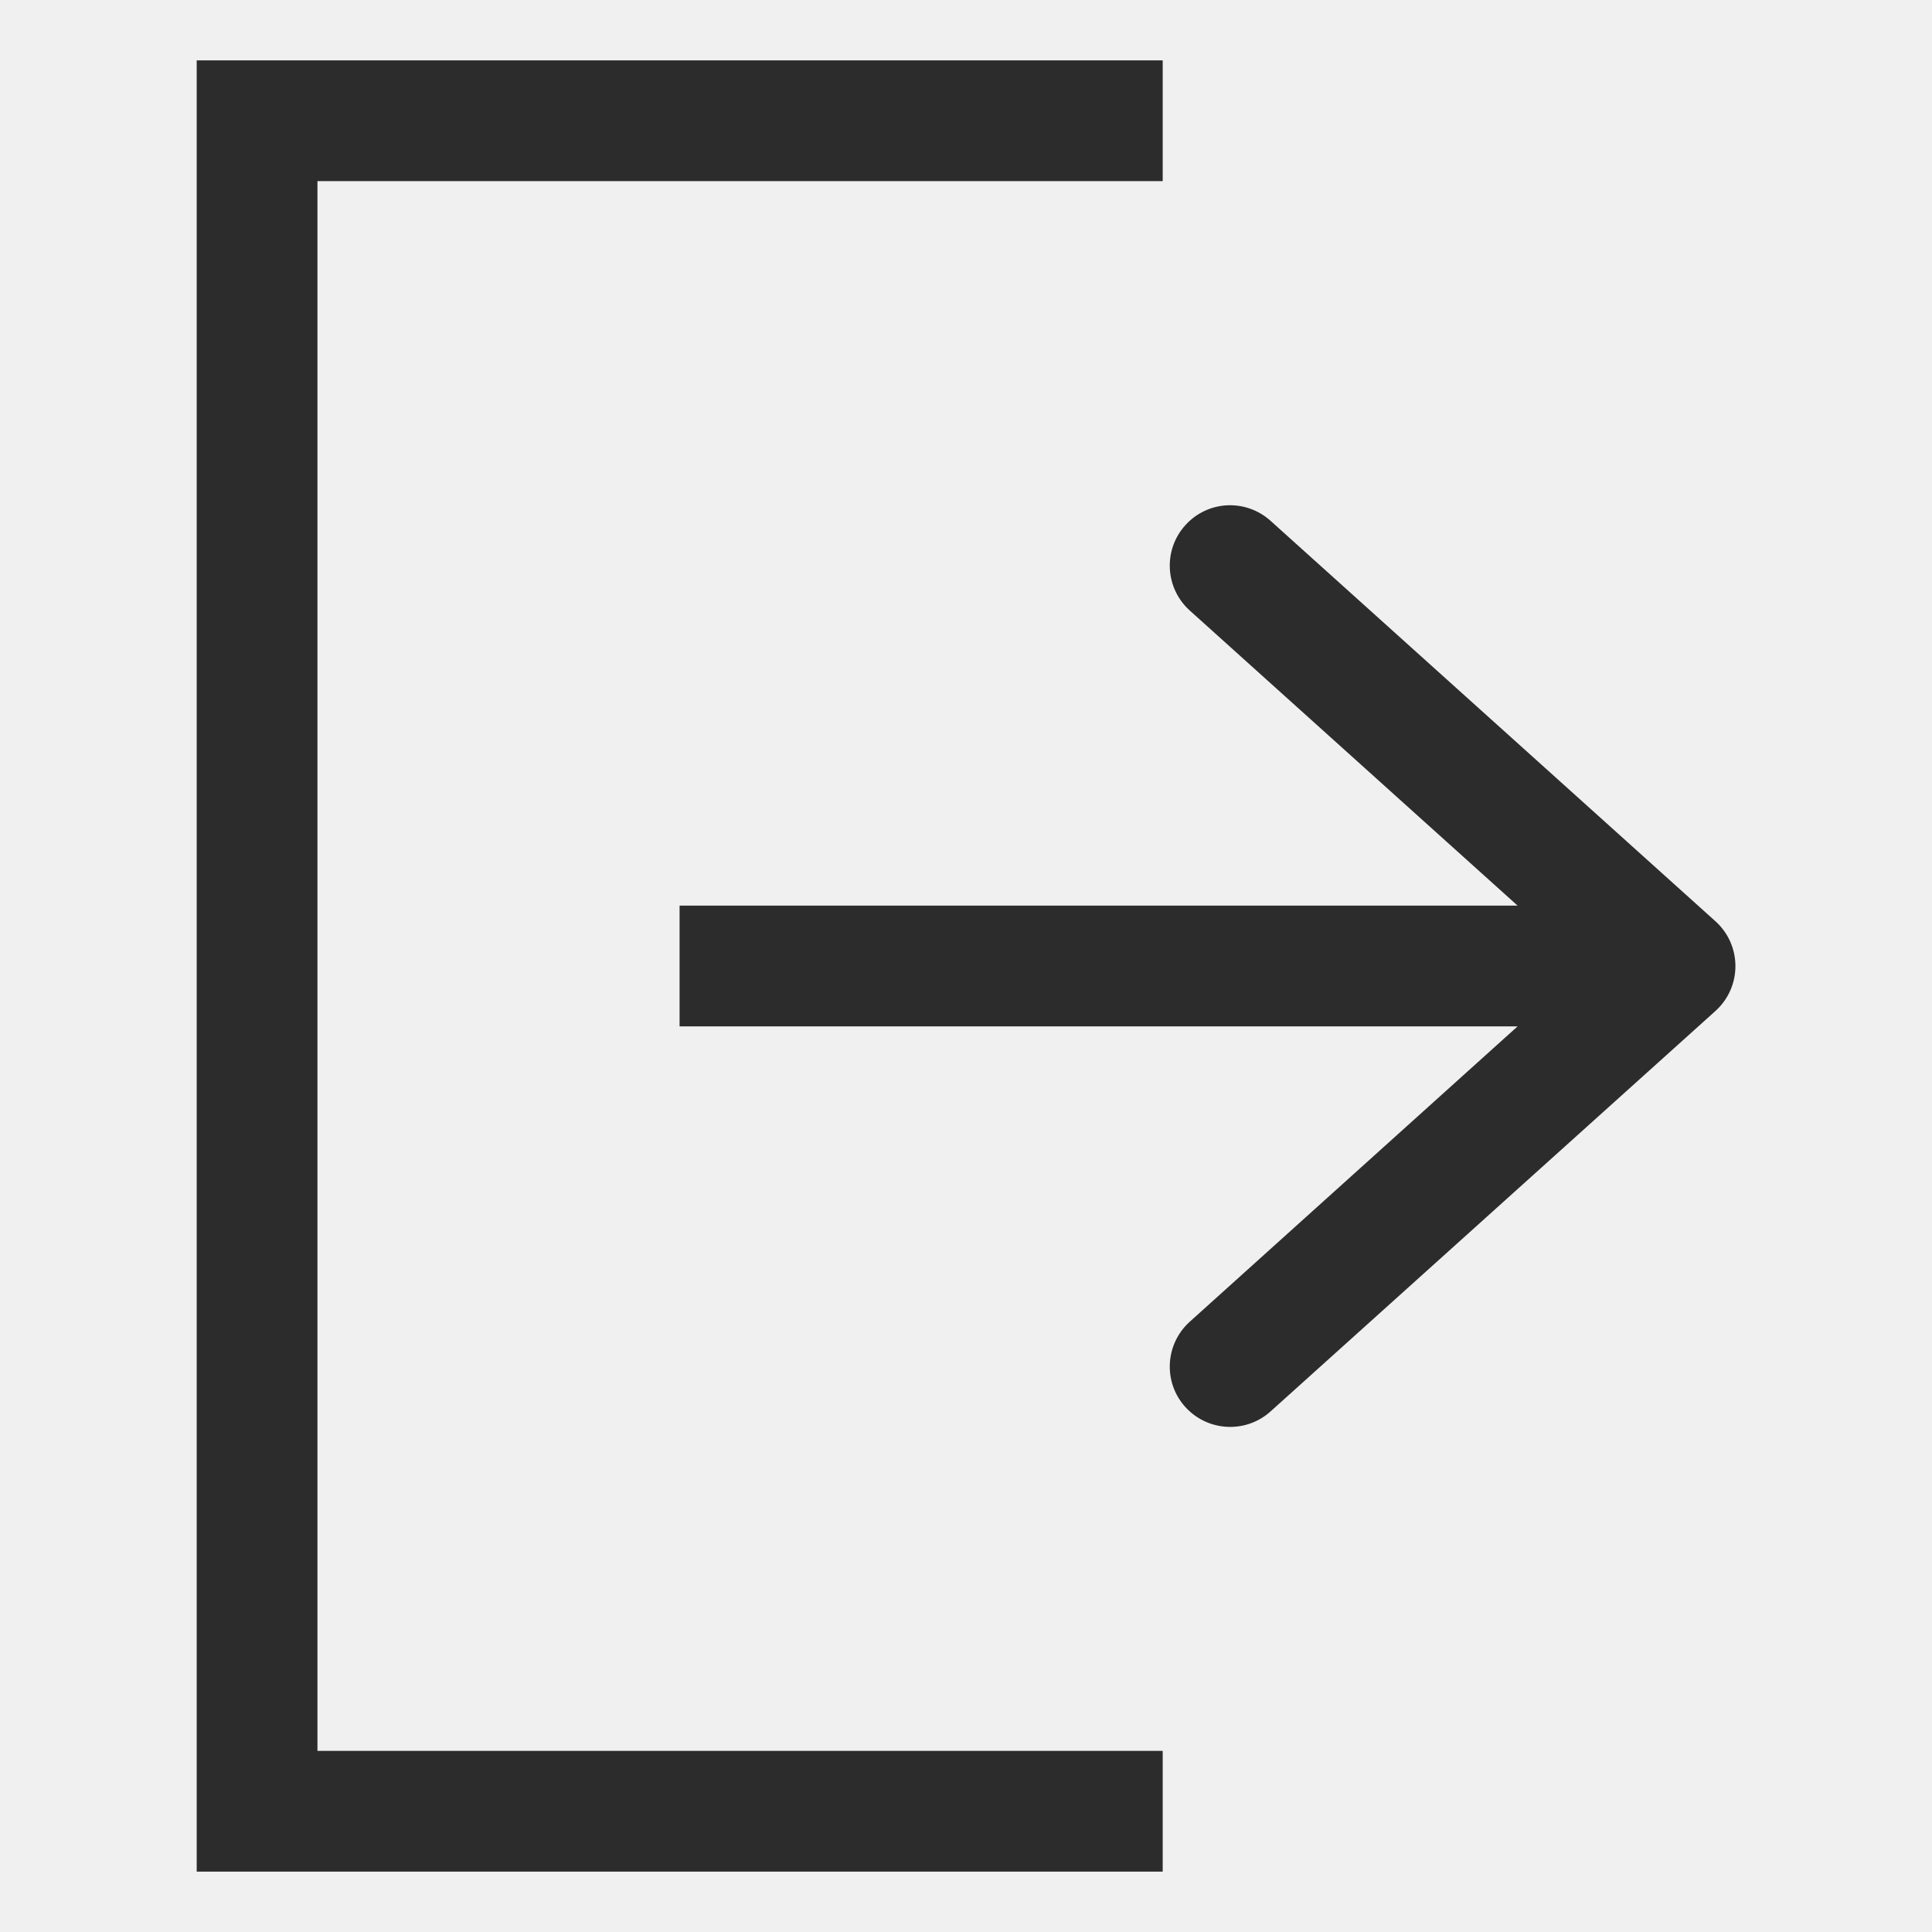
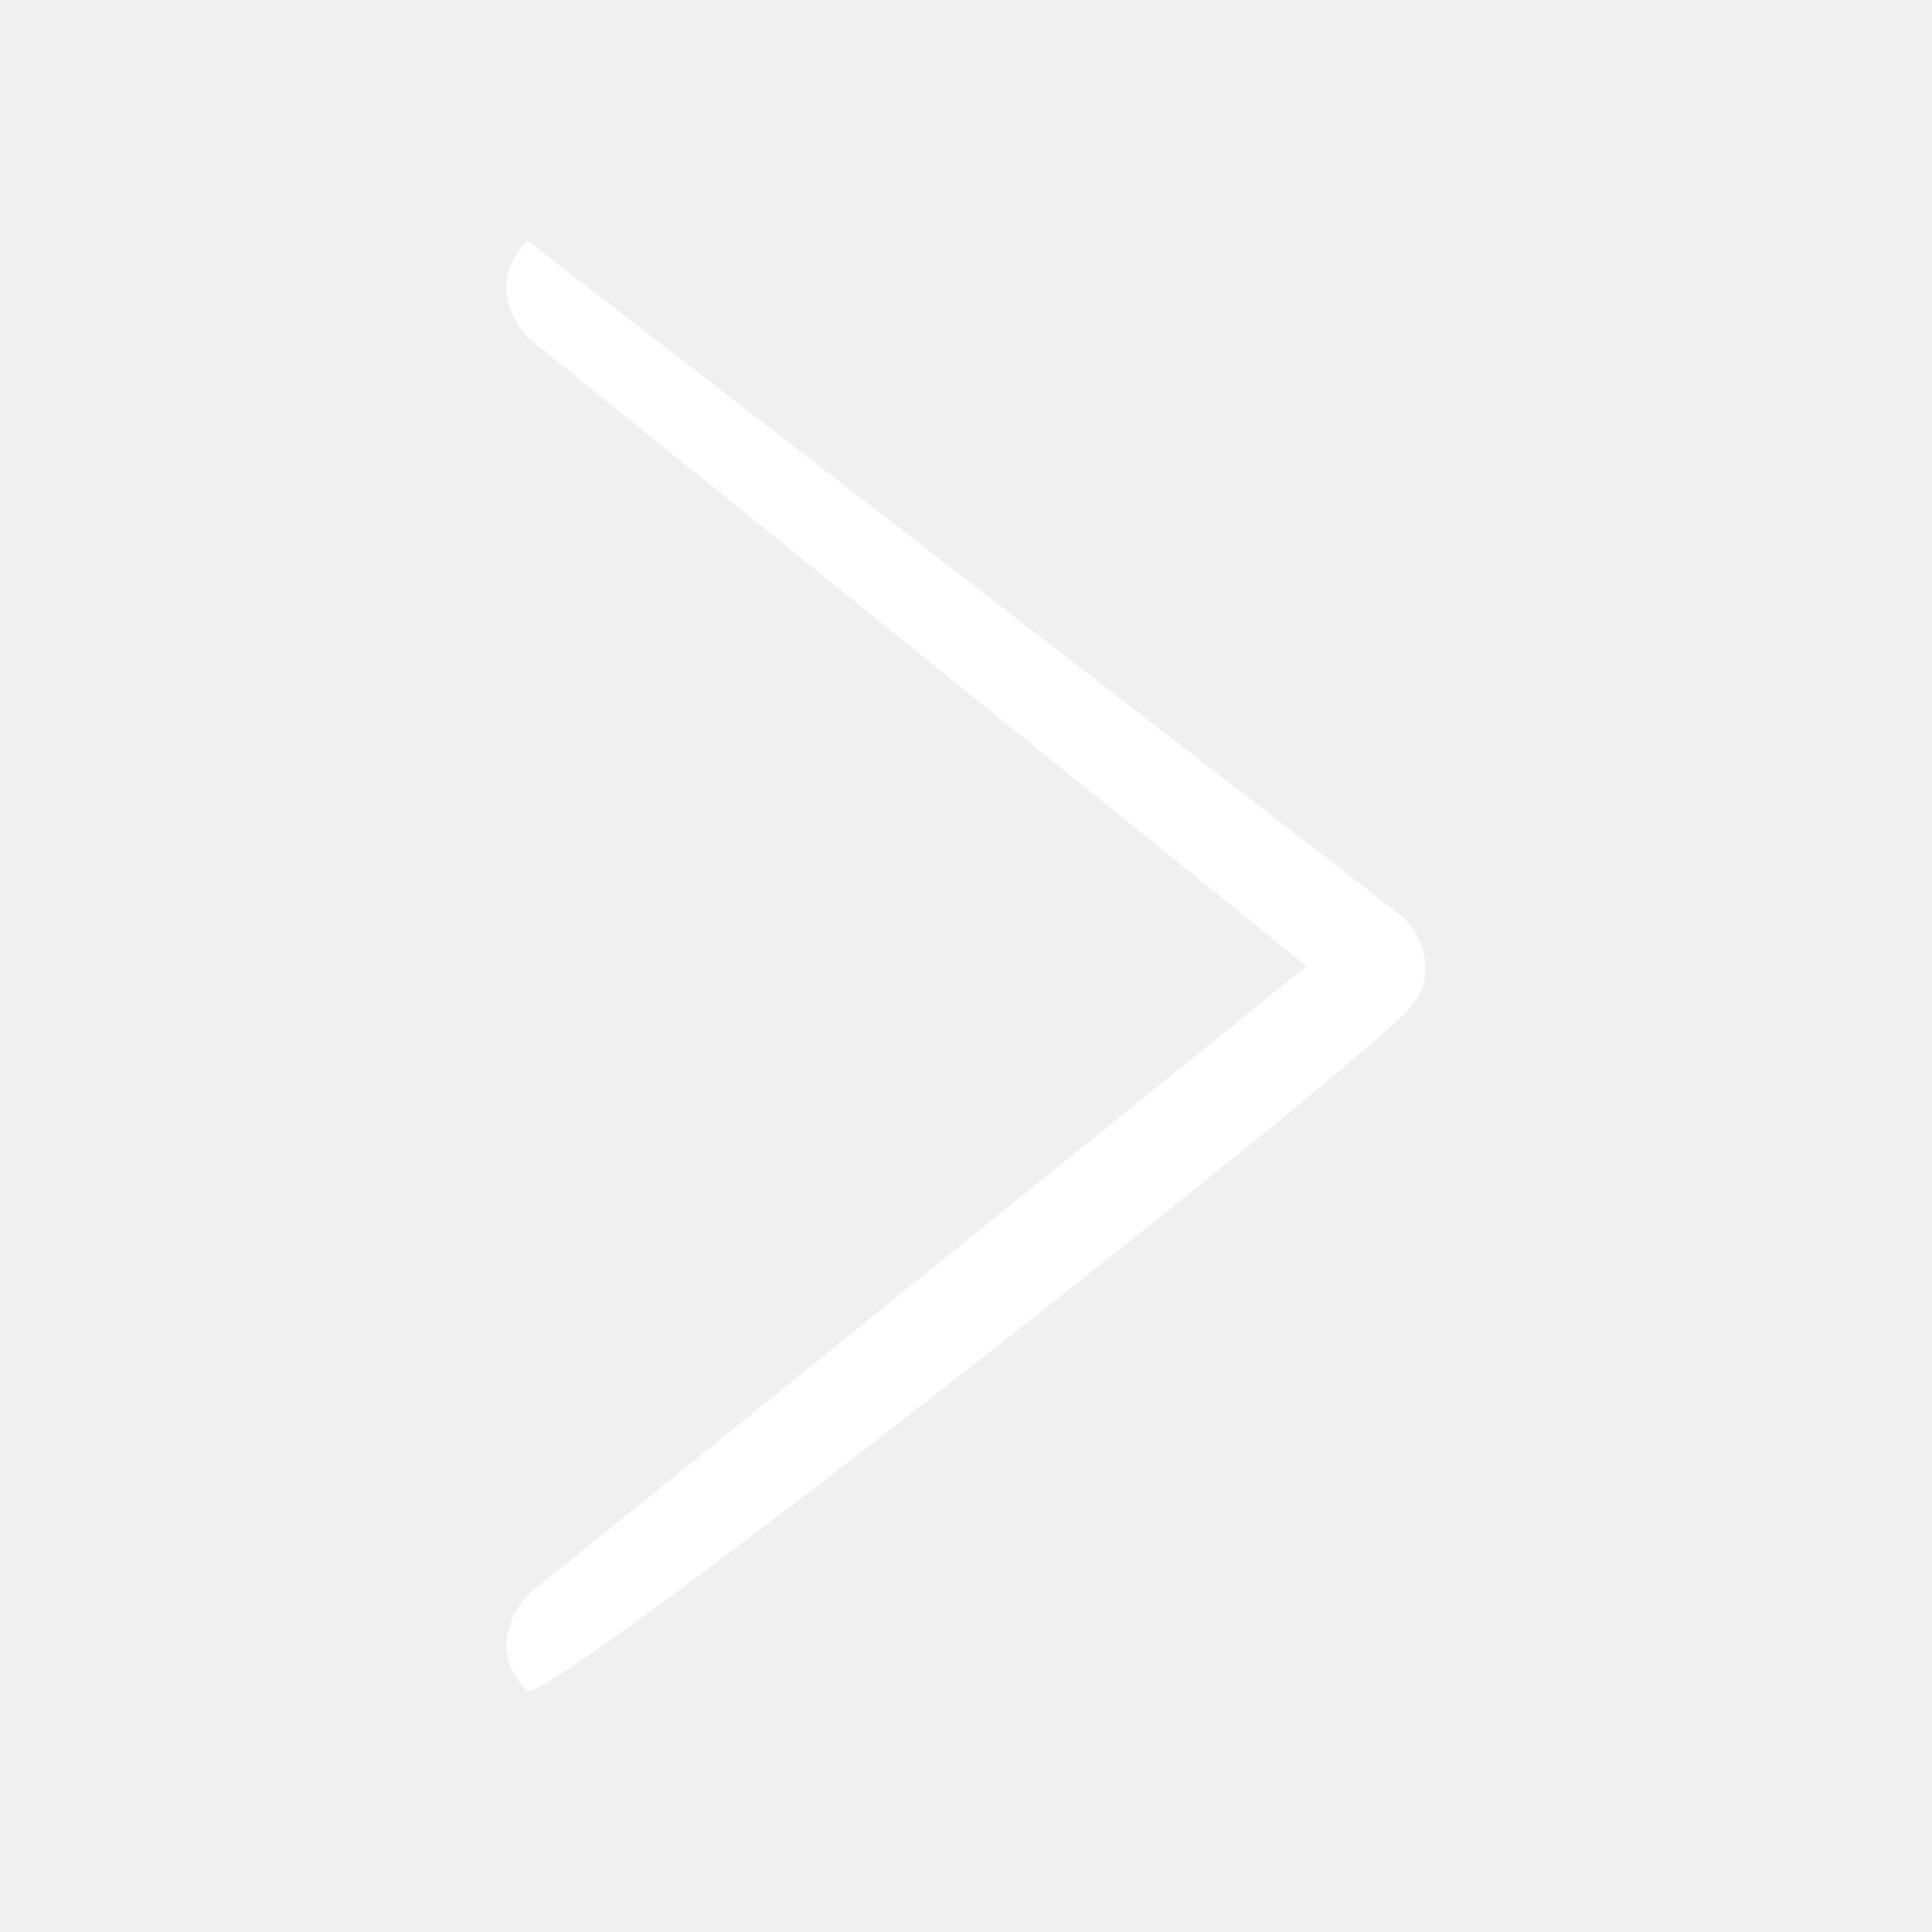
- <svg xmlns="http://www.w3.org/2000/svg" t="1527262793304" class="icon" style="" viewBox="0 0 1024 1024" version="1.1" p-id="3375" width="32" height="32">
+ <svg xmlns="http://www.w3.org/2000/svg" t="1528206924826" class="icon" style="" viewBox="0 0 1024 1024" version="1.1" p-id="3883" width="32" height="32">
  <defs>
    <style type="text/css" />
  </defs>
-   <path d="M616.256 32 616.256 96 168.256 96 168.256 928 616.256 928 616.256 992 104.256 992 104.256 32Z" p-id="3376" fill="#2c2c2c" />
-   <path d="M804.352 544l-444.16 0 0-64 444.16 0L630.592 323.584C617.472 311.744 616.384 291.52 628.224 278.4c11.84-13.184 32-14.208 45.184-2.368l235.776 212.224c6.784 6.08 10.624 14.72 10.624 23.808s-3.84 17.728-10.624 23.808l-235.776 212.224c-6.144 5.504-13.76 8.192-21.376 8.192-8.768 0-17.472-3.584-23.808-10.56-11.84-13.12-10.752-33.344 2.368-45.184L804.352 544z" p-id="3377" fill="#2c2c2c" />
+   <path d="M279.684 127.604l464.44 358.836c0 0 25.807 25.583 0 51.263-41.176 40.849-443.389 358.836-464.44 358.836-25.38-25.23 0-51.263 0-51.263l412.828-333.204L279.684 178.866C279.684 178.866 254.304 152.836 279.684 127.604z" p-id="3884" fill="#ffffff" />
</svg>
